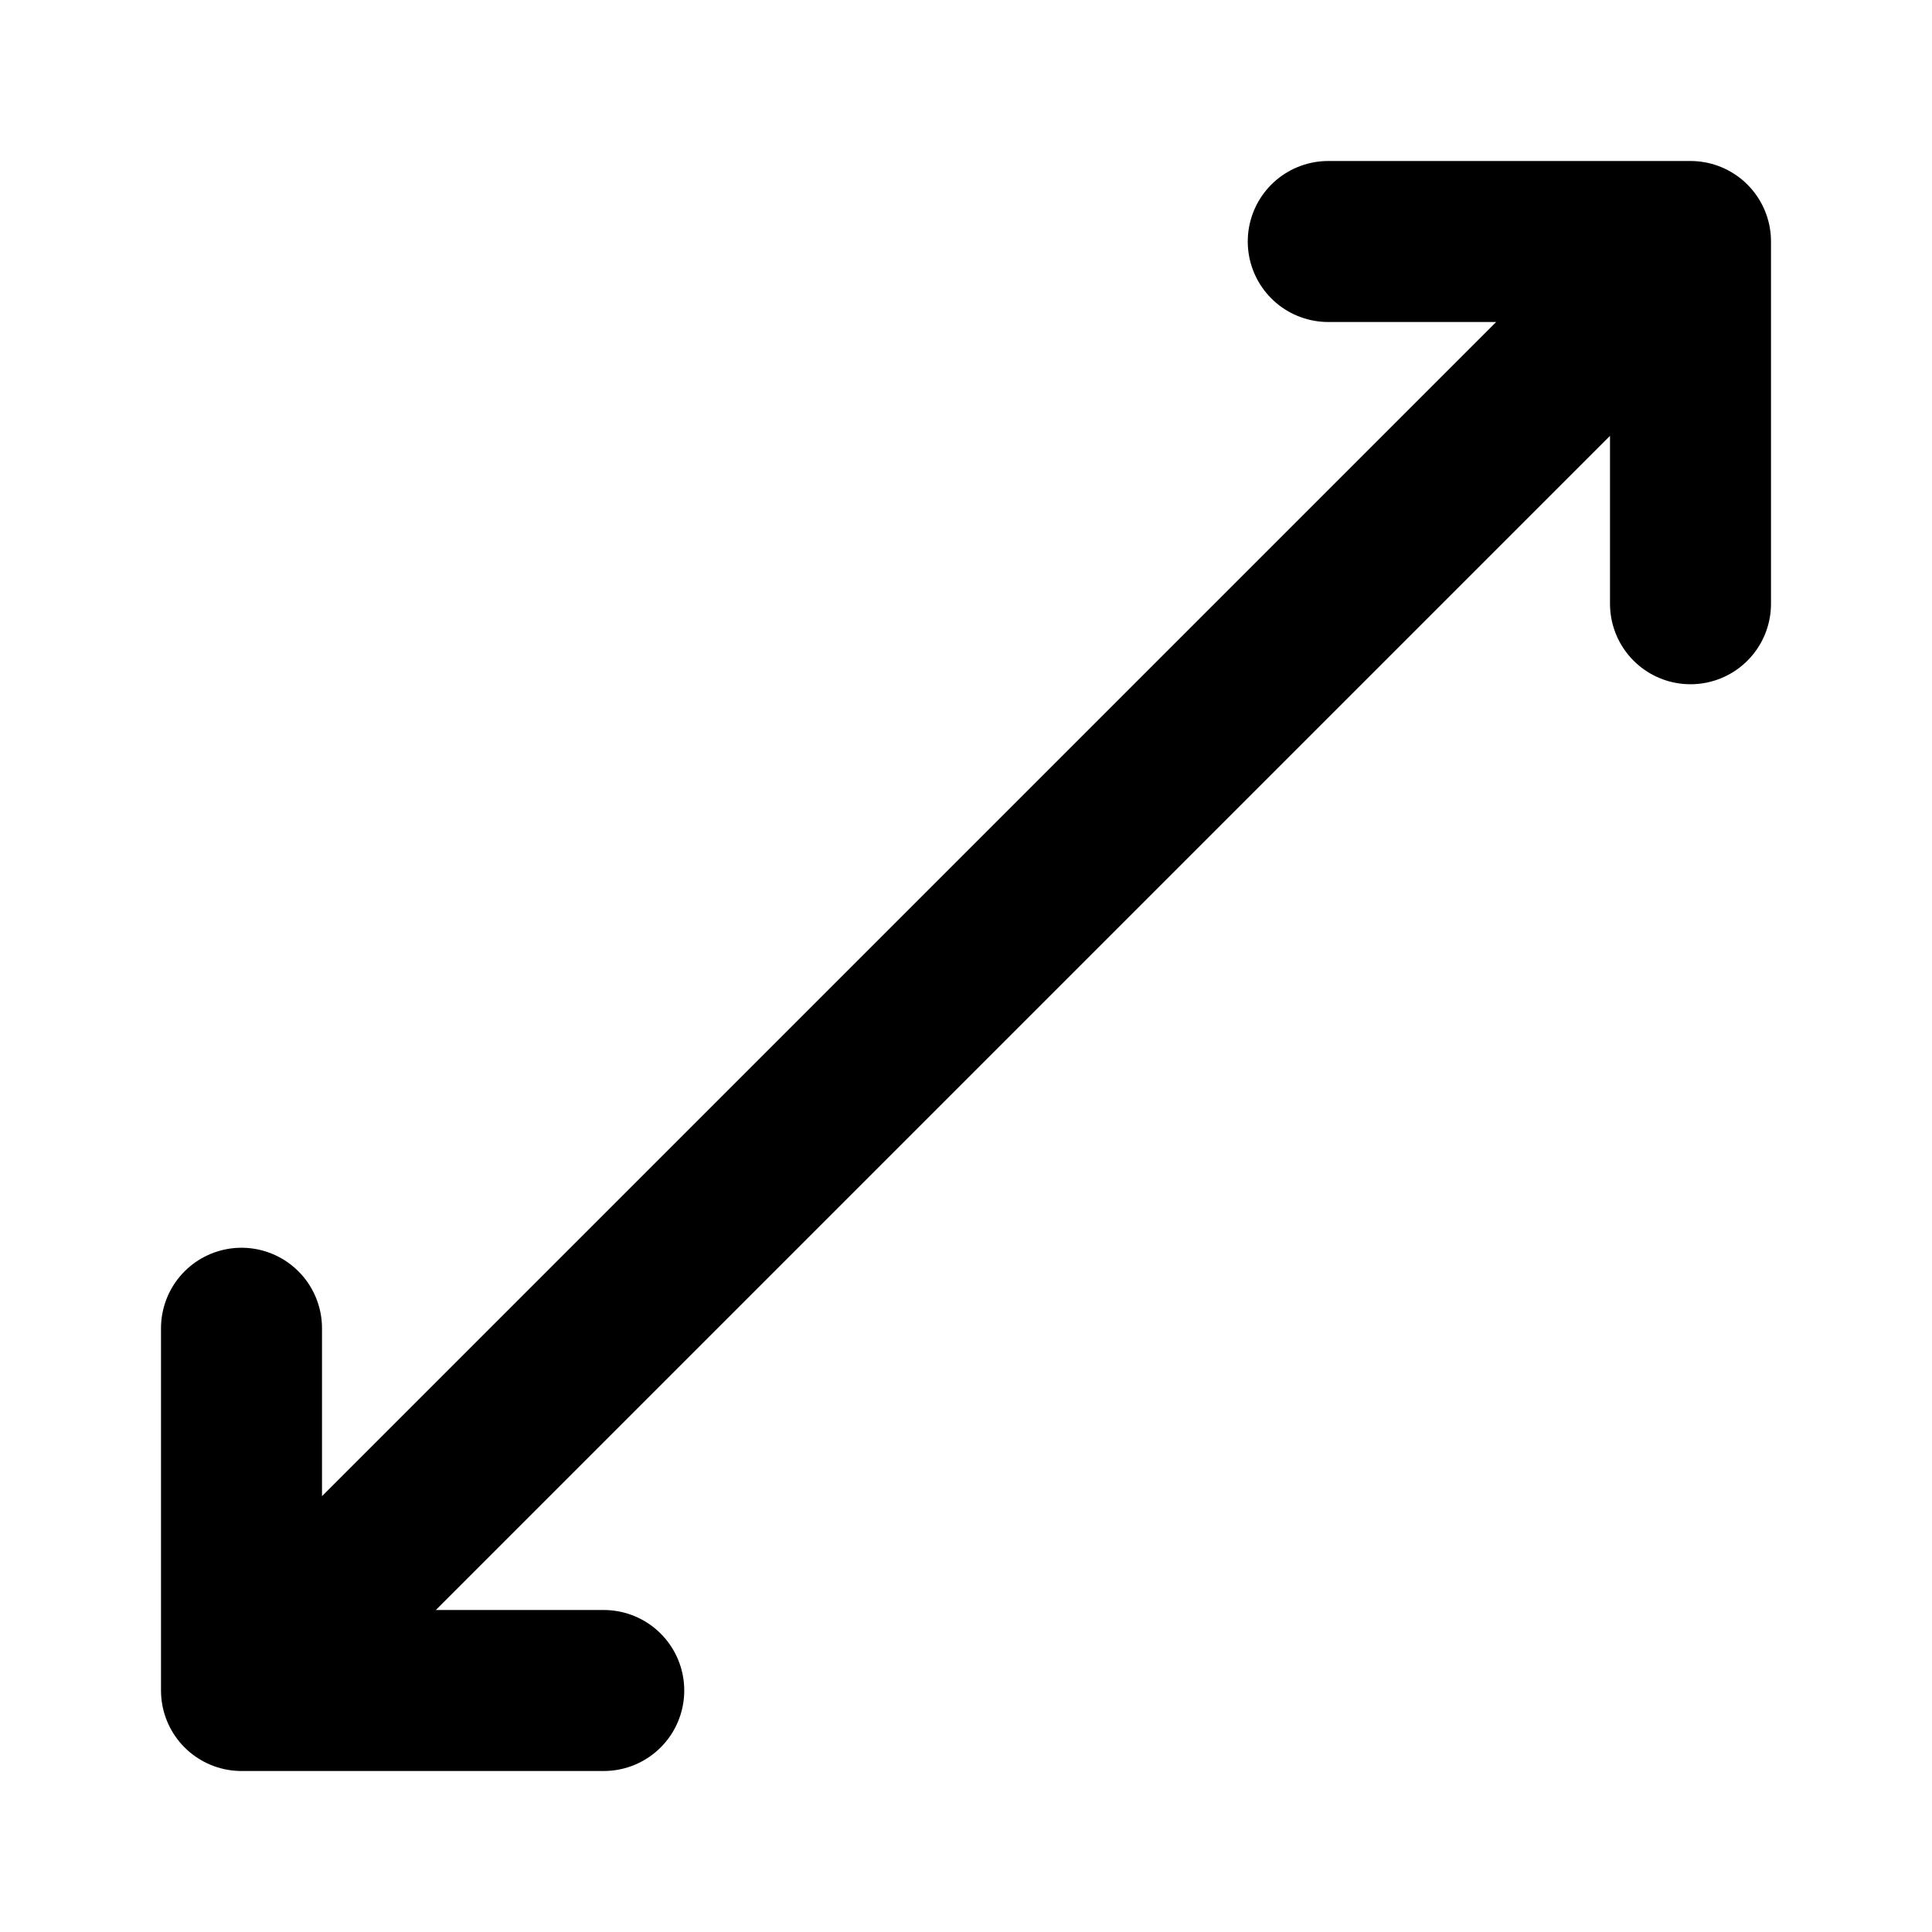
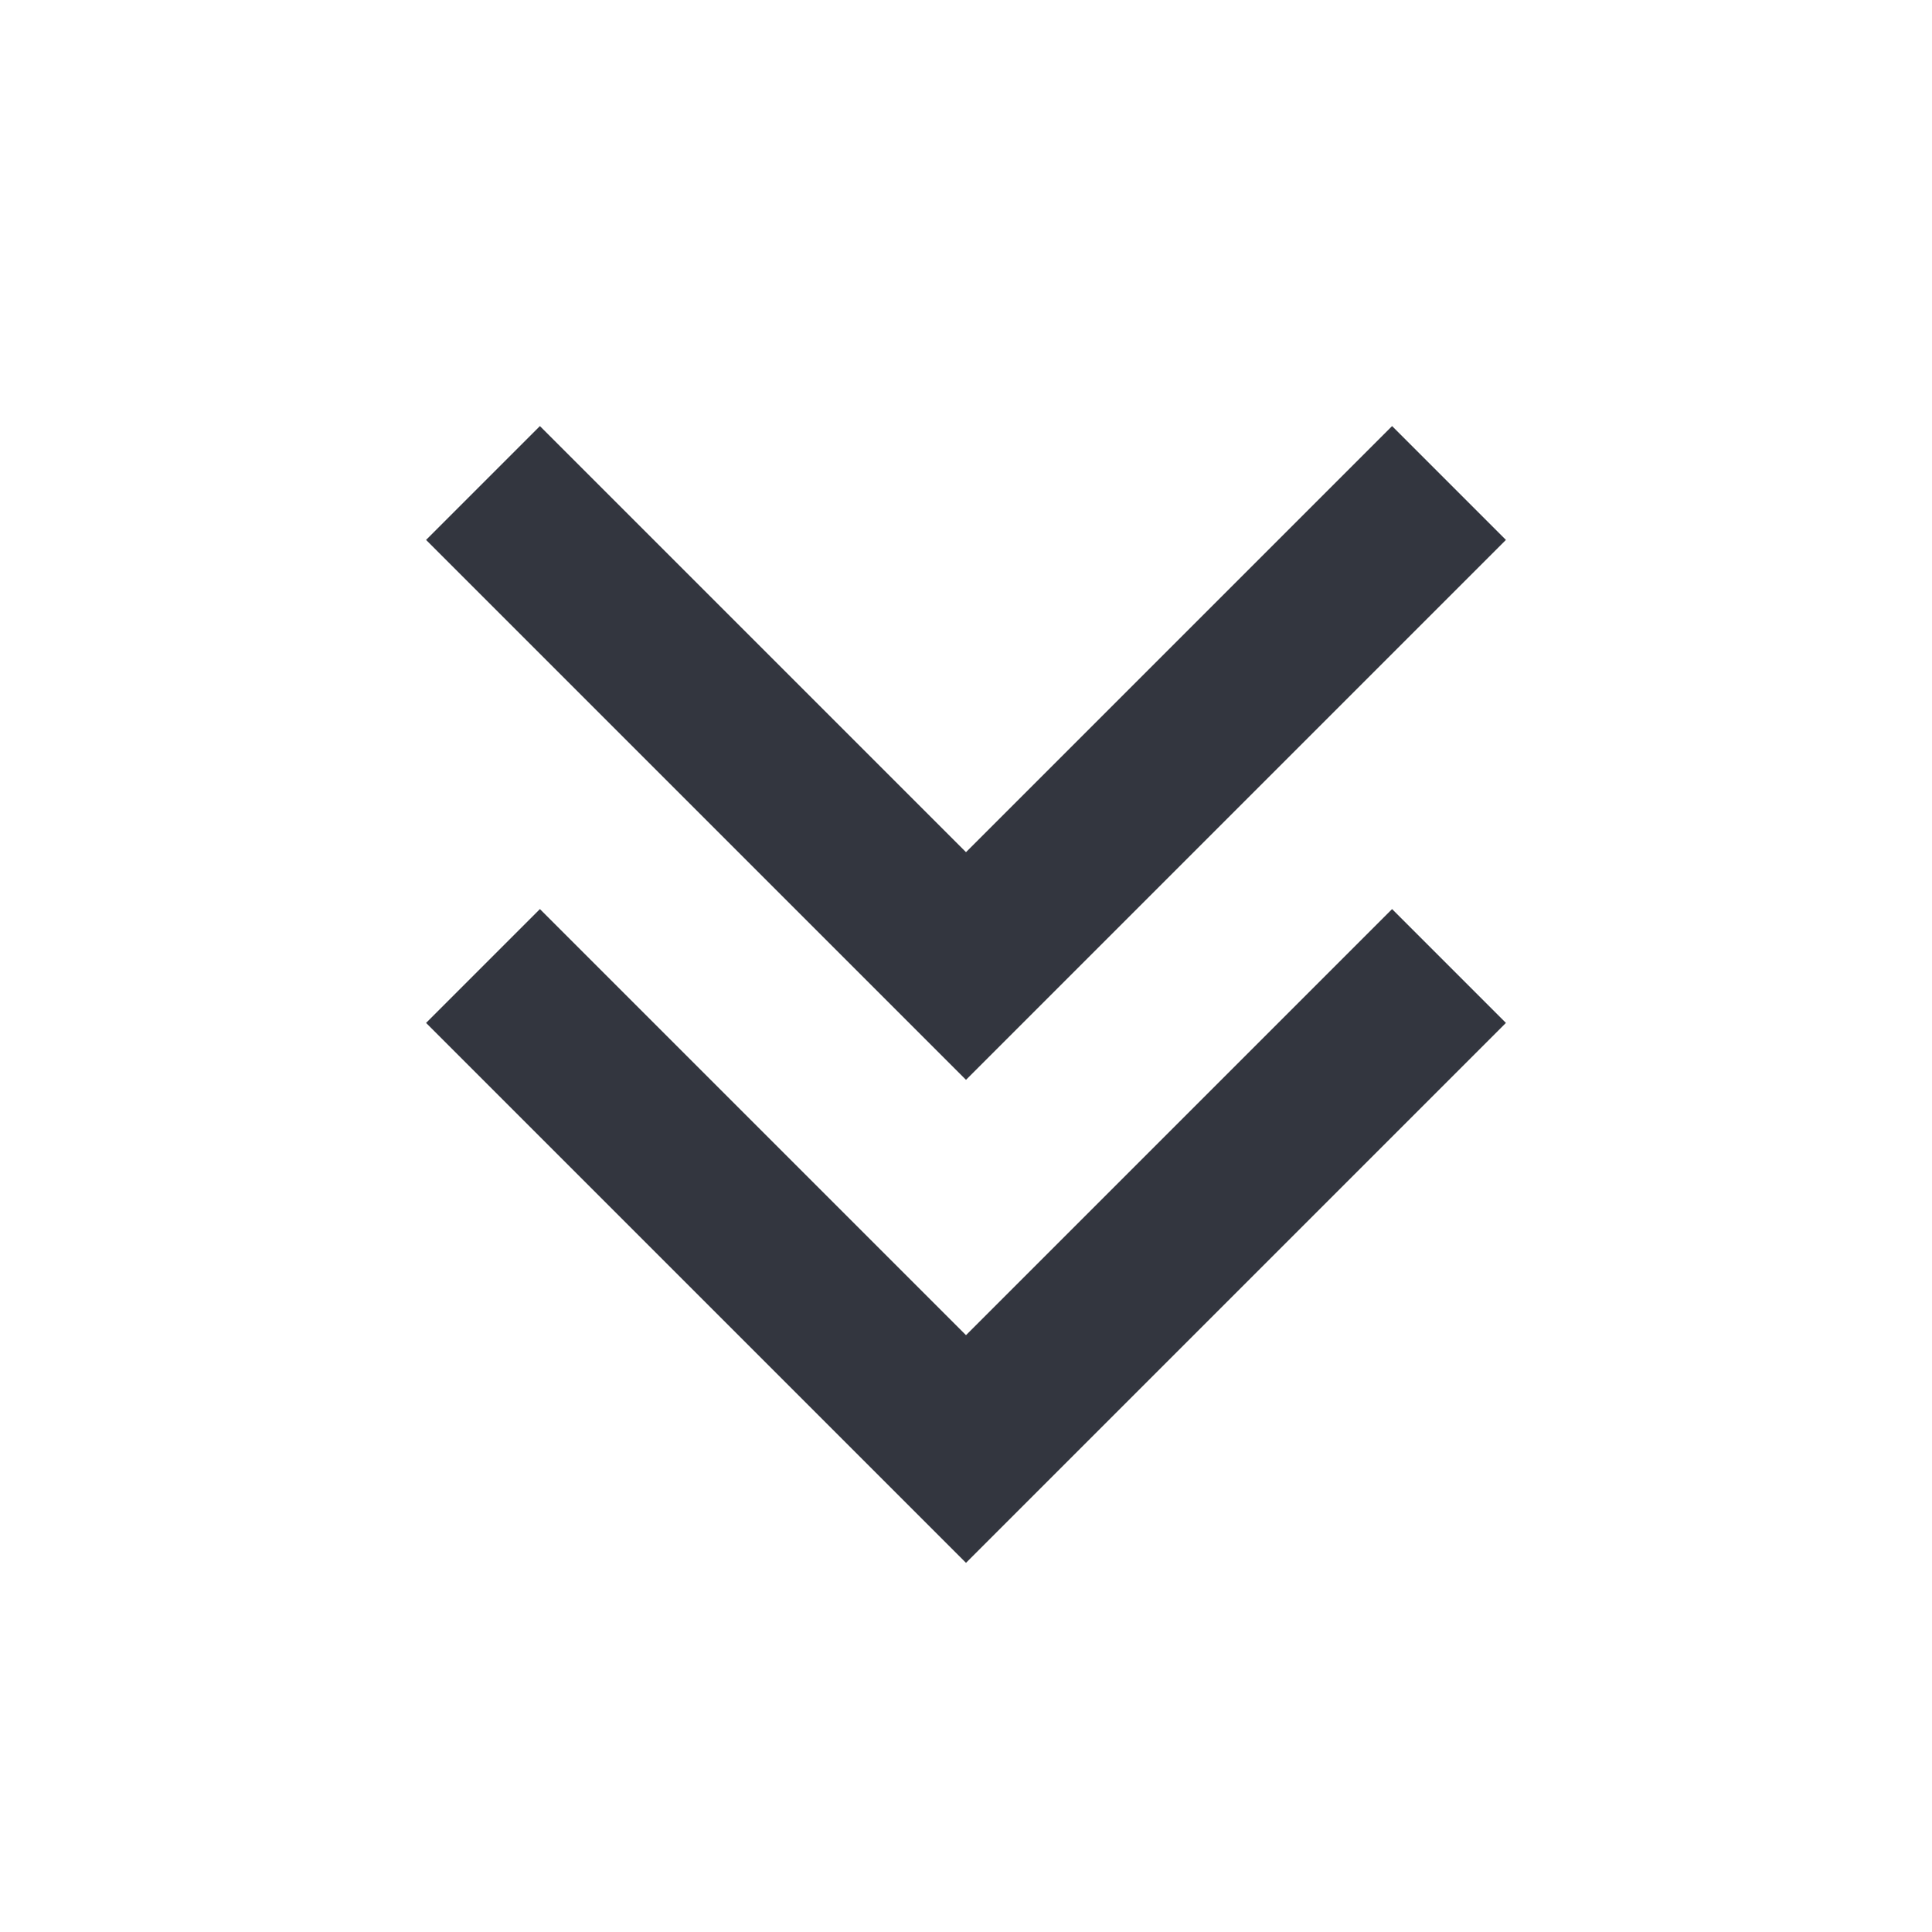
<svg xmlns="http://www.w3.org/2000/svg" width="20px" height="20px" viewBox="0 0 24 24" fill="none">
-   <g id="SVGRepo_bgCarrier" stroke-width="0" />
-   <g id="SVGRepo_tracerCarrier" stroke-linecap="round" stroke-linejoin="round" />
-   <g id="SVGRepo_iconCarrier">
-     <path d="M3 21L21 3M3 21H7.5M3 21L3 16.5M21 3H16.5M21 3V7.5" stroke="#000000" stroke-width="2" stroke-linecap="round" stroke-linejoin="round" />
-   </g>
+   <path d="M18 12L12 18L6 12" stroke="#33363F" stroke-width="2" />
+   <path d="M18 6L12 12L6 6" stroke="#33363F" stroke-width="2" />
</svg>
